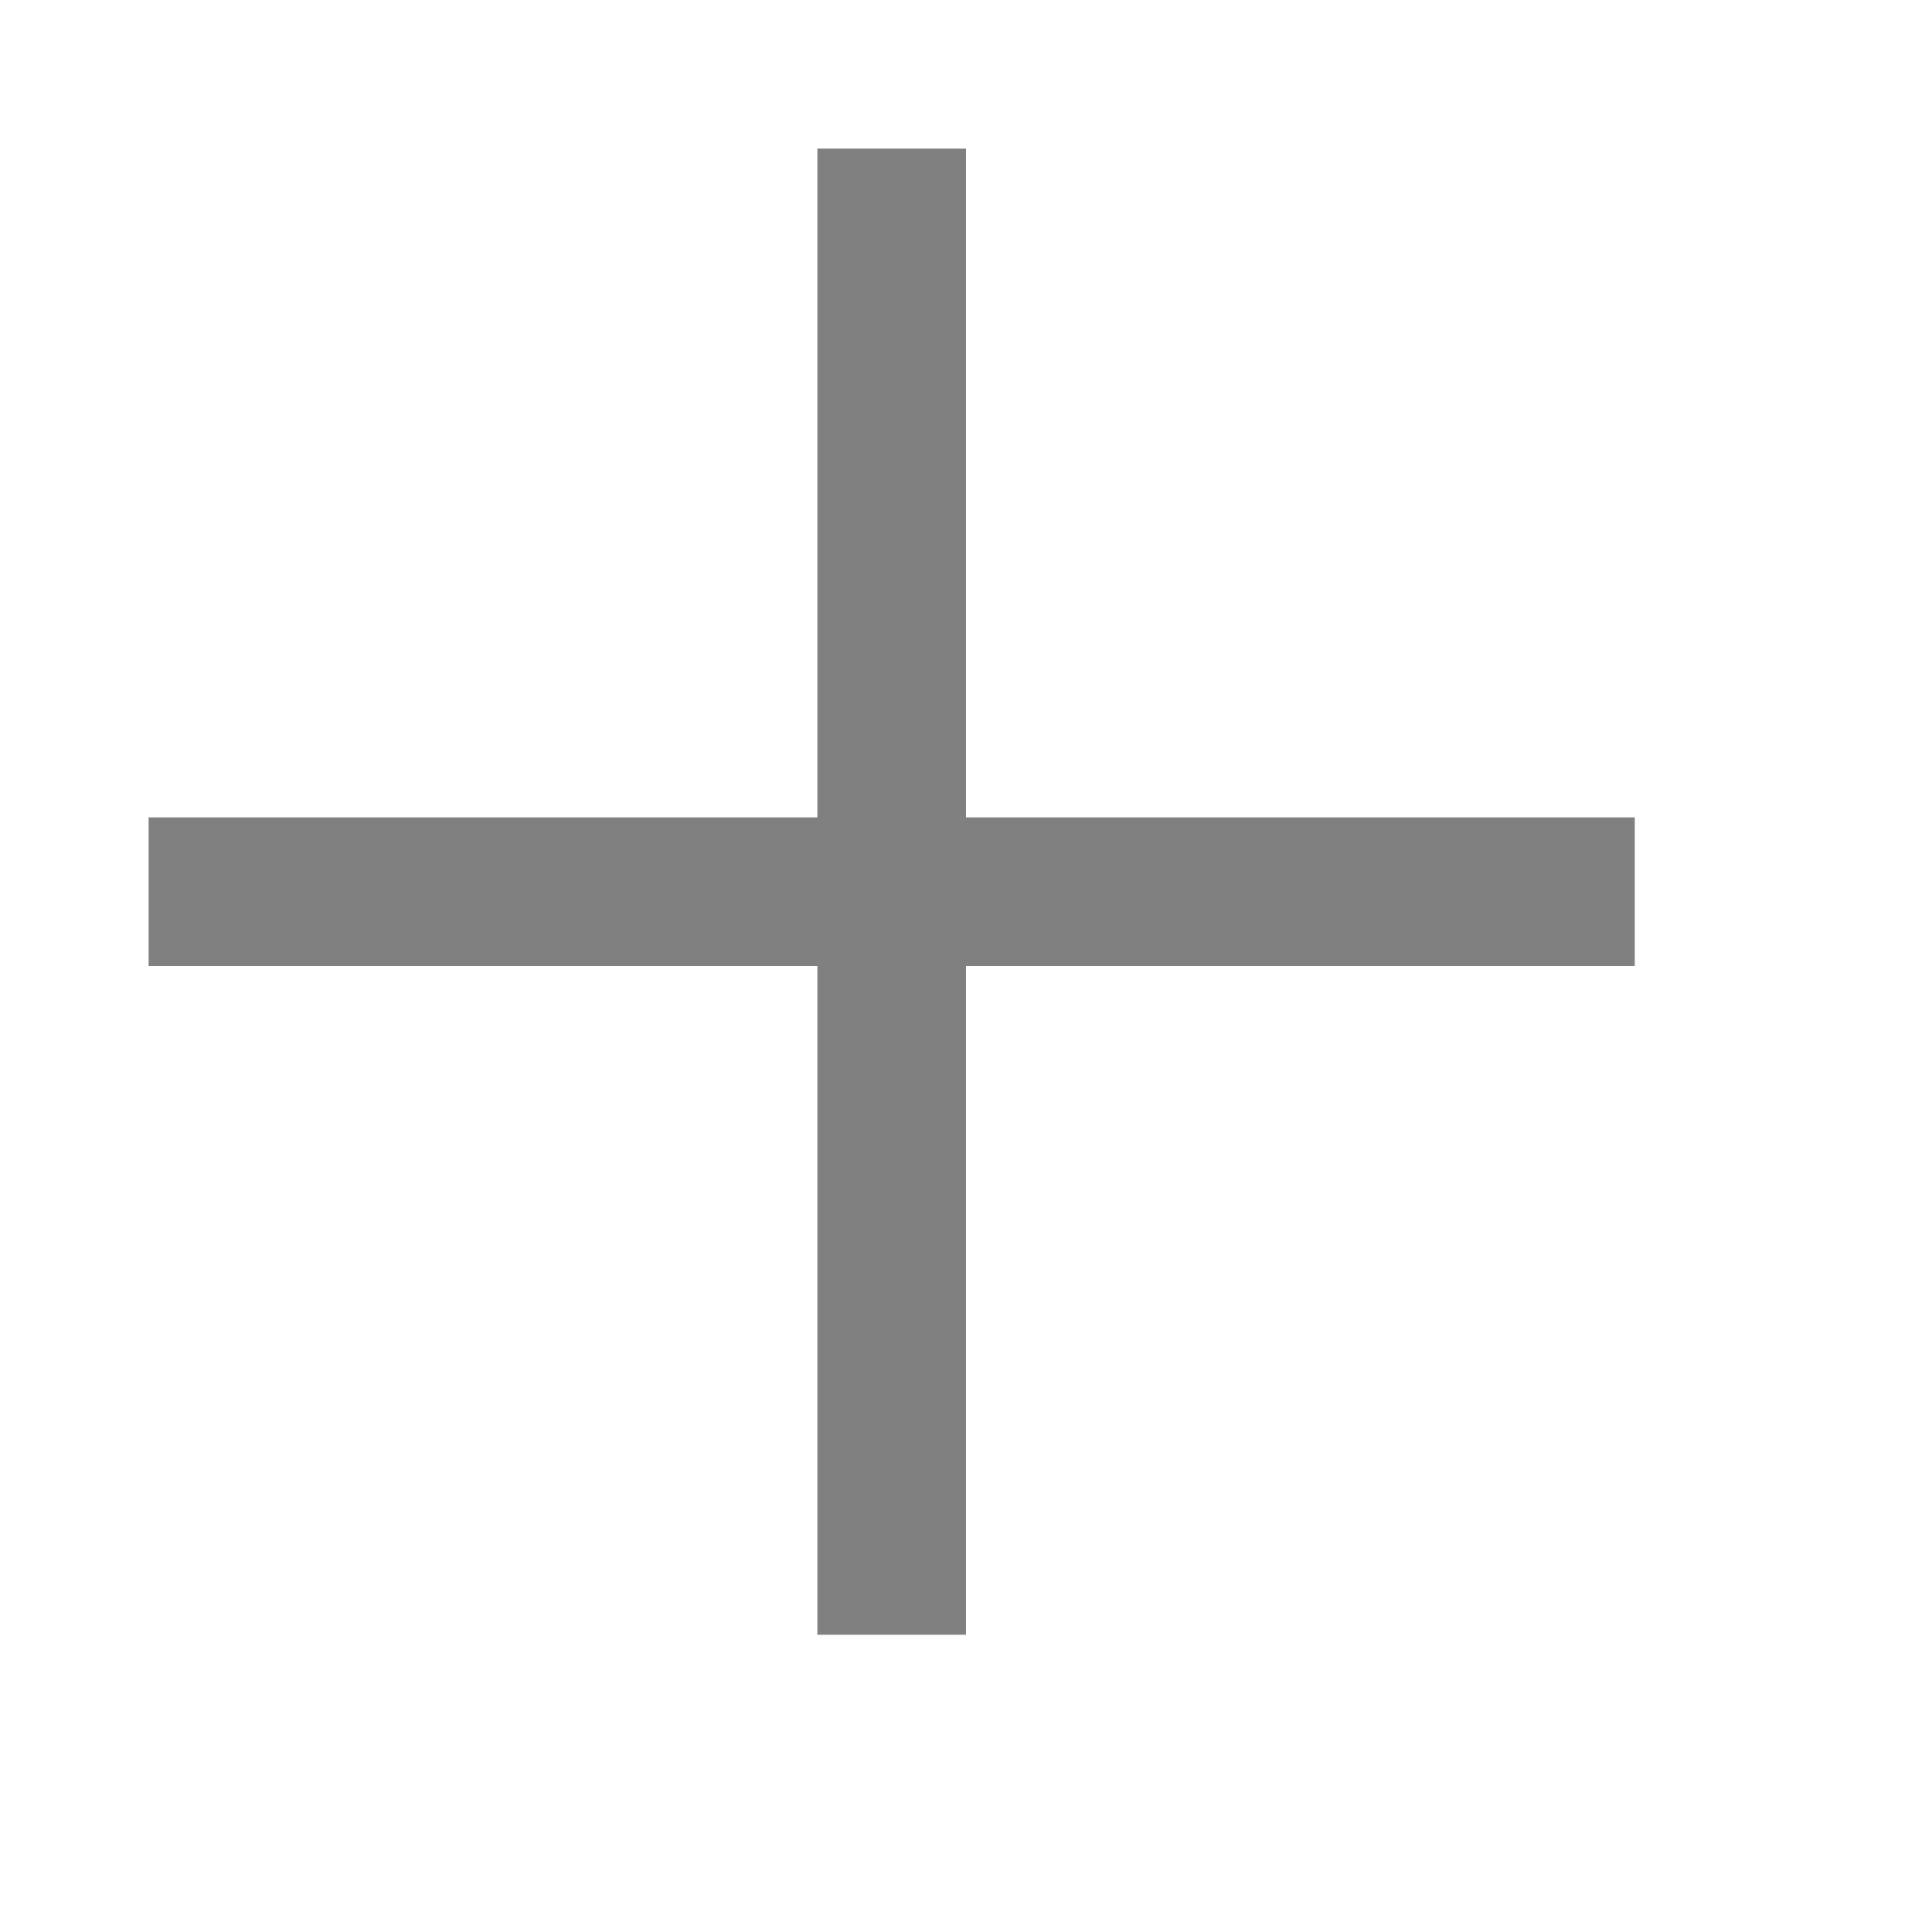
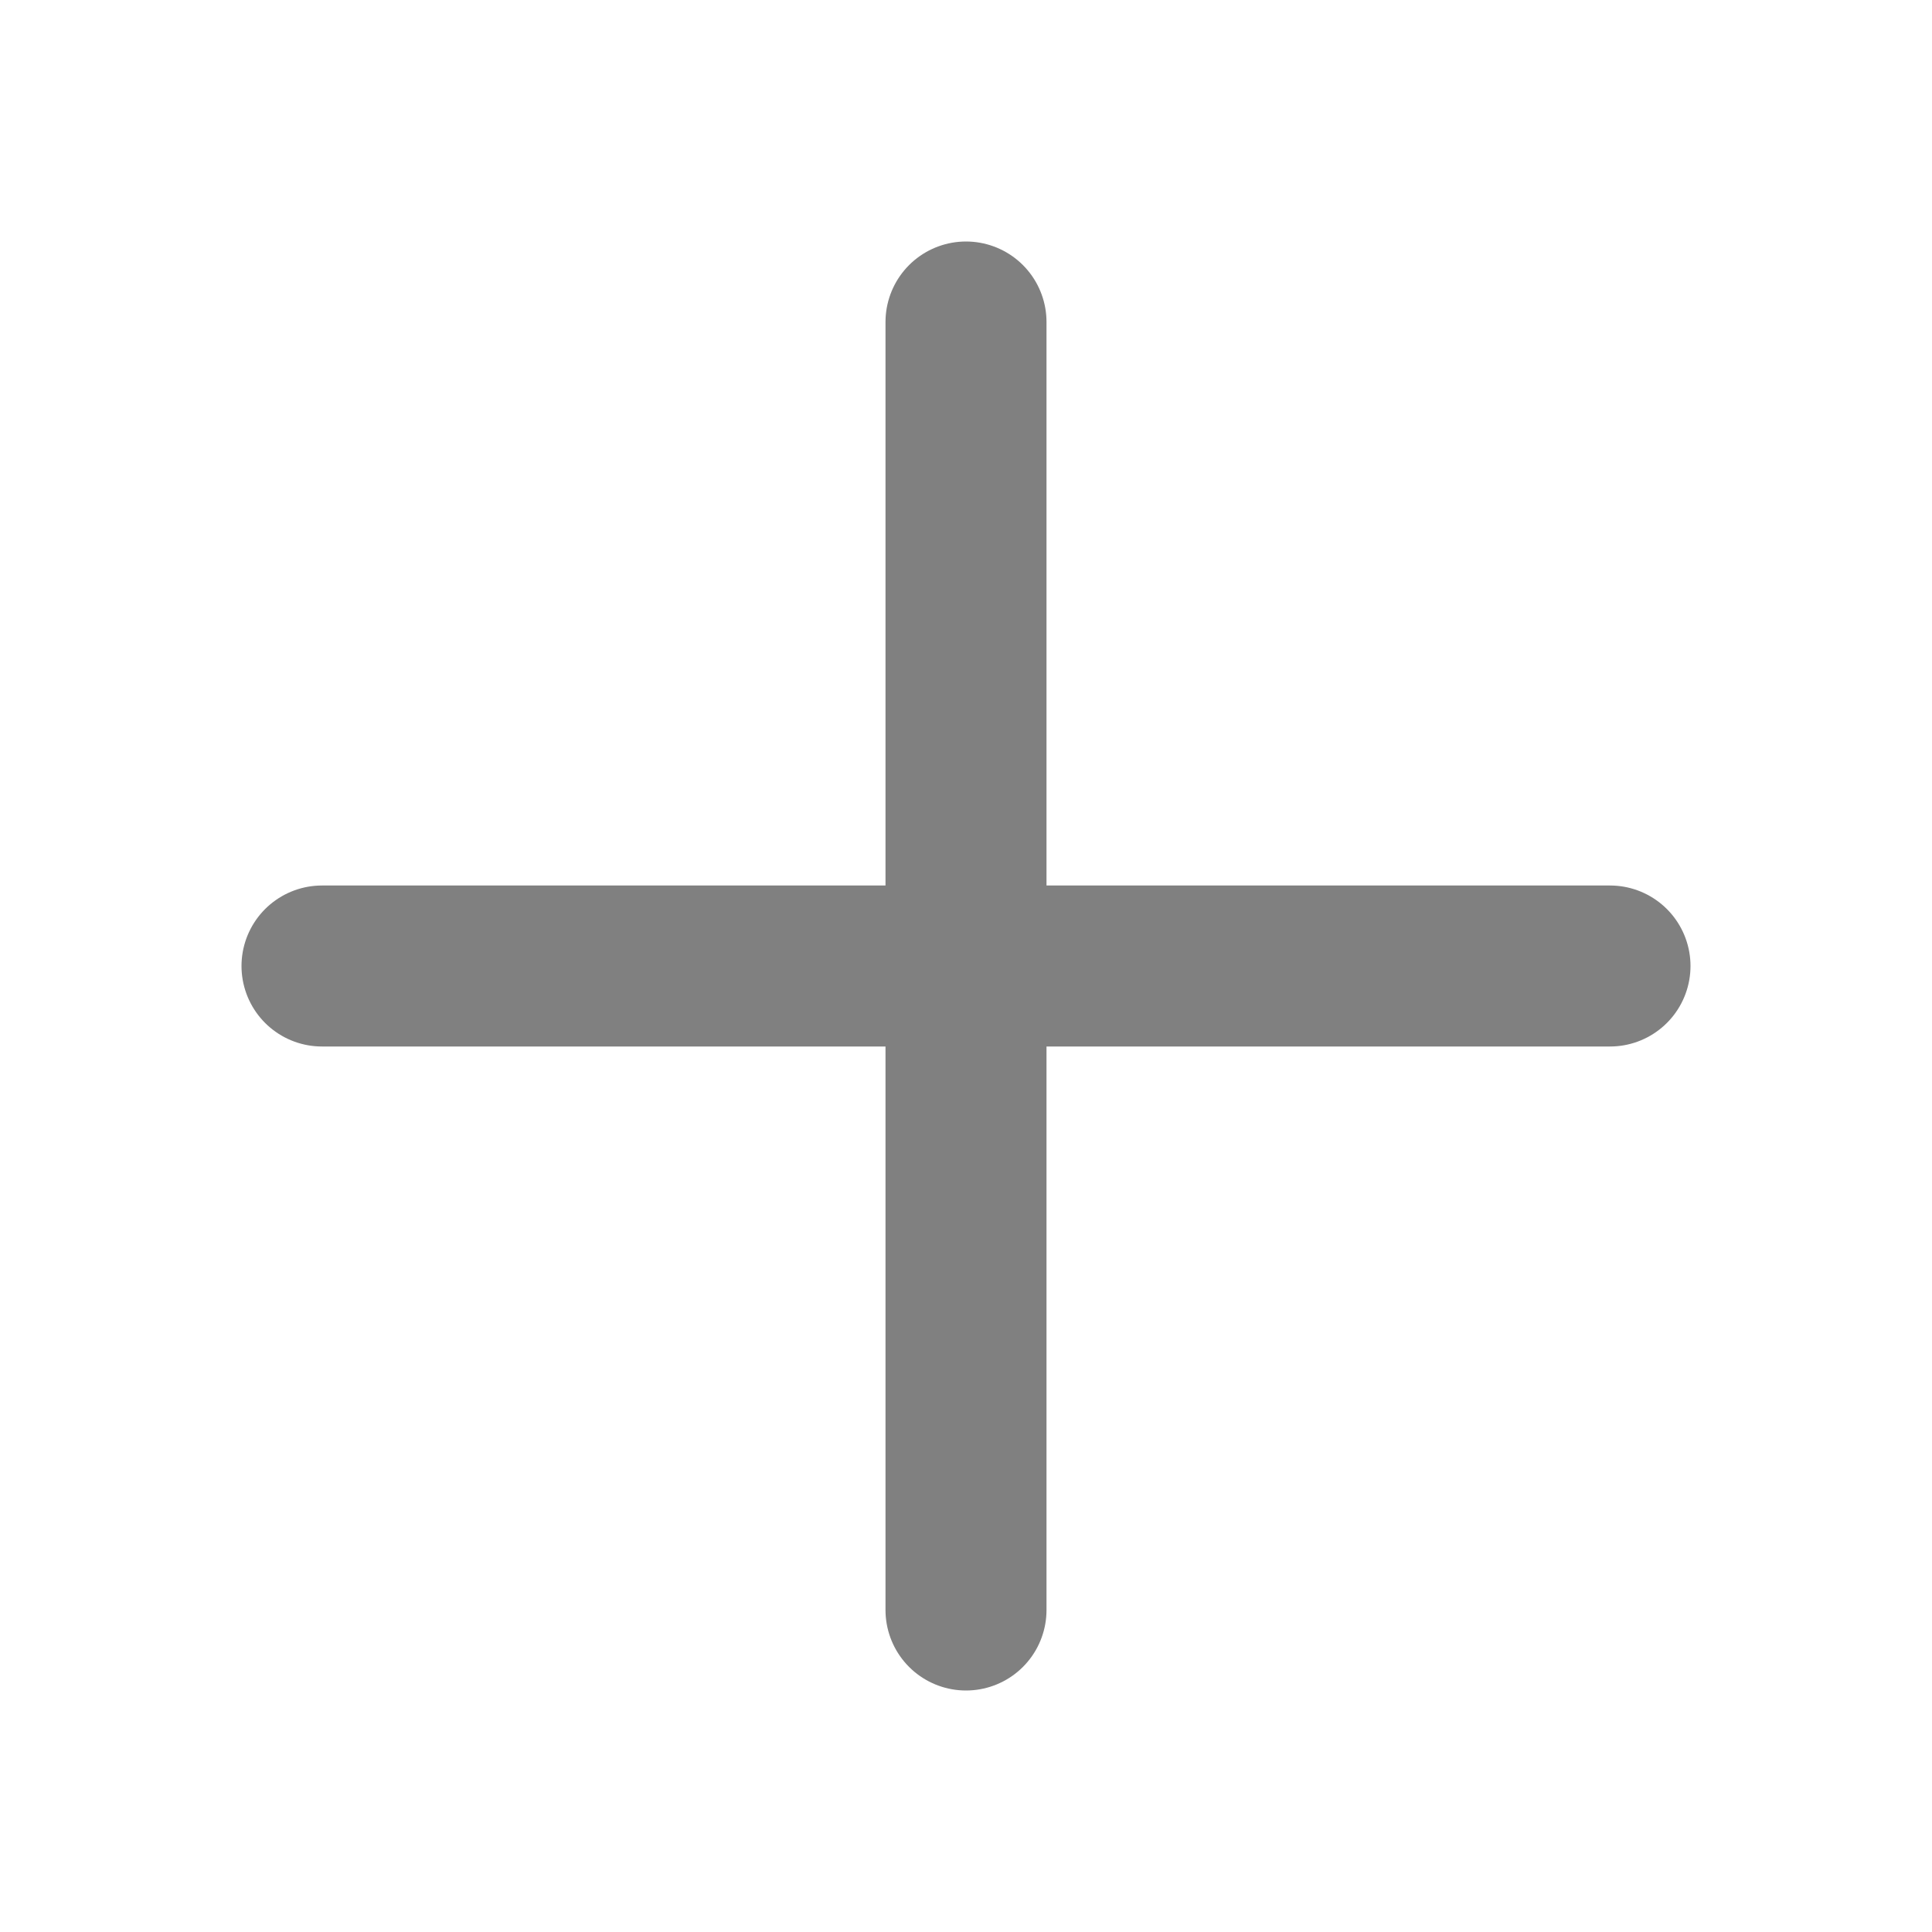
- <svg xmlns="http://www.w3.org/2000/svg" fill="gray" viewBox="0 0 26 26">
-   <path fill-rule="evenodd" d="M 11 2 L 11 11 L 2 11 L 2 13 L 11 13 L 11 22 L 13 22 L 13 13 L 22 13 L 22 11 L 13 11 L 13 2 Z" />
+ <svg xmlns="http://www.w3.org/2000/svg" width="800px" height="800px" viewBox="0 0 24 24" fill="gray">
+   <path d="M4 12H20M12 4V20" stroke="gray" stroke-width="2" stroke-linecap="round" stroke-linejoin="round" />
</svg>
